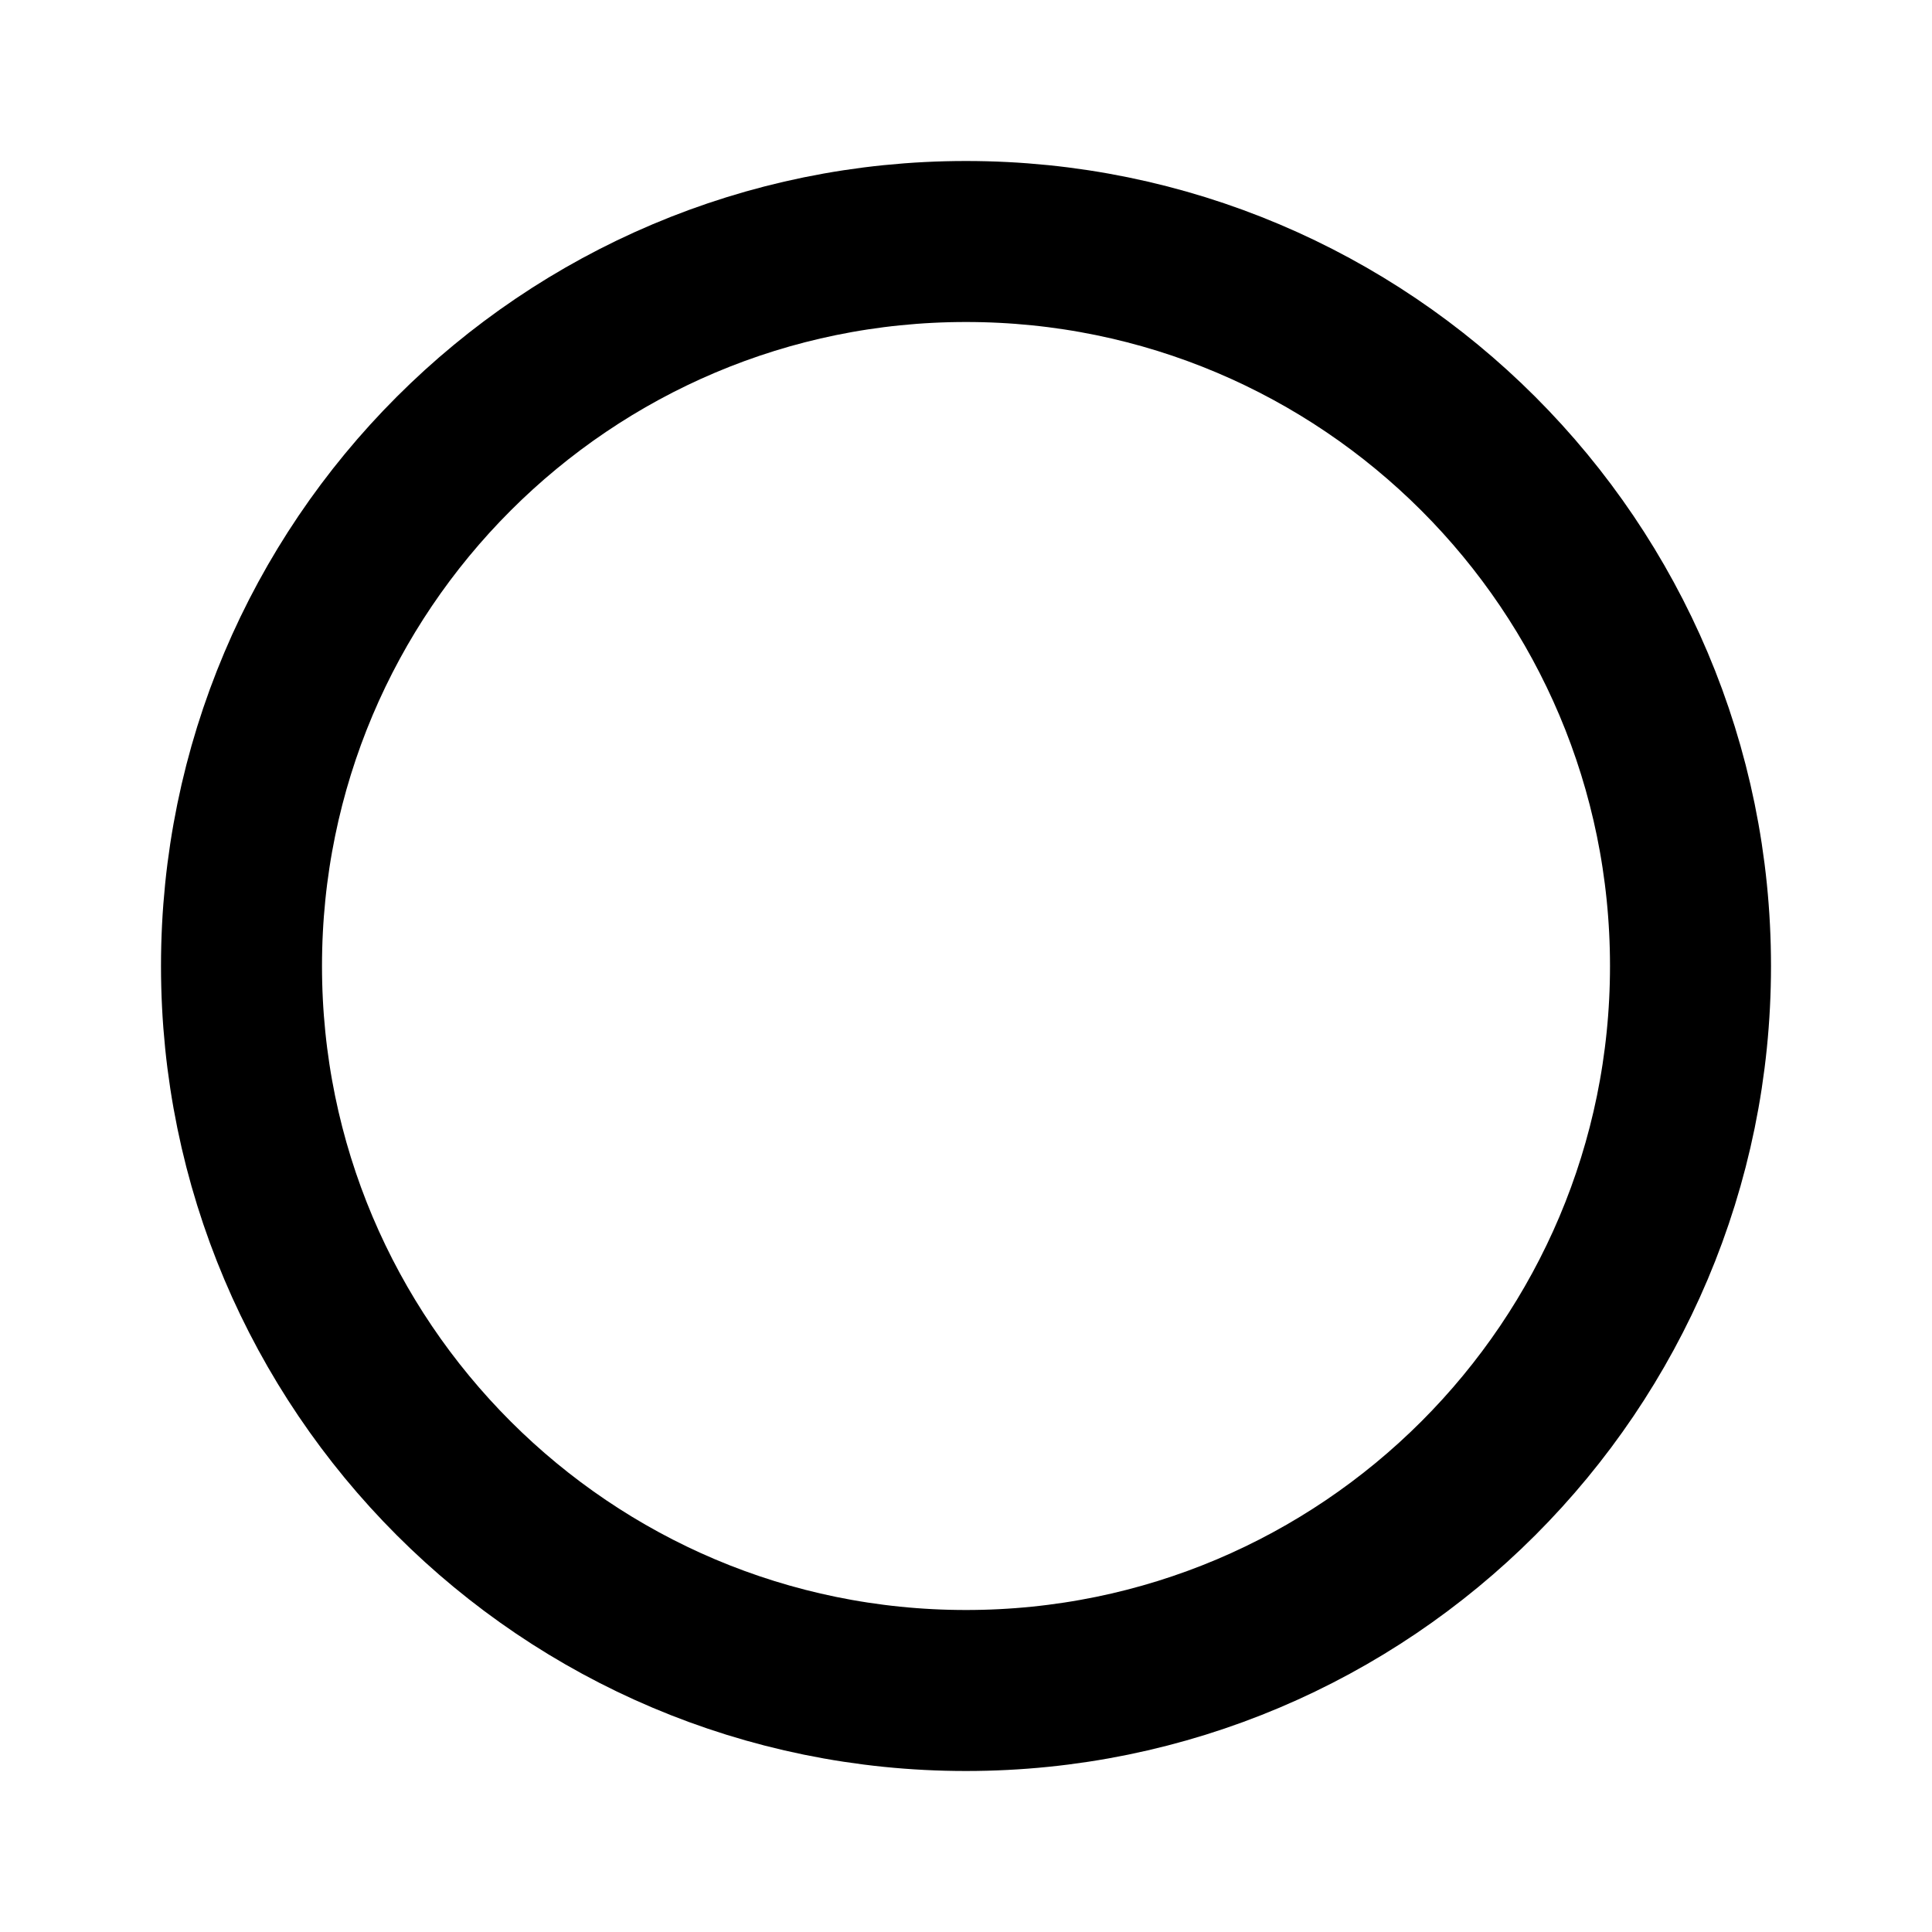
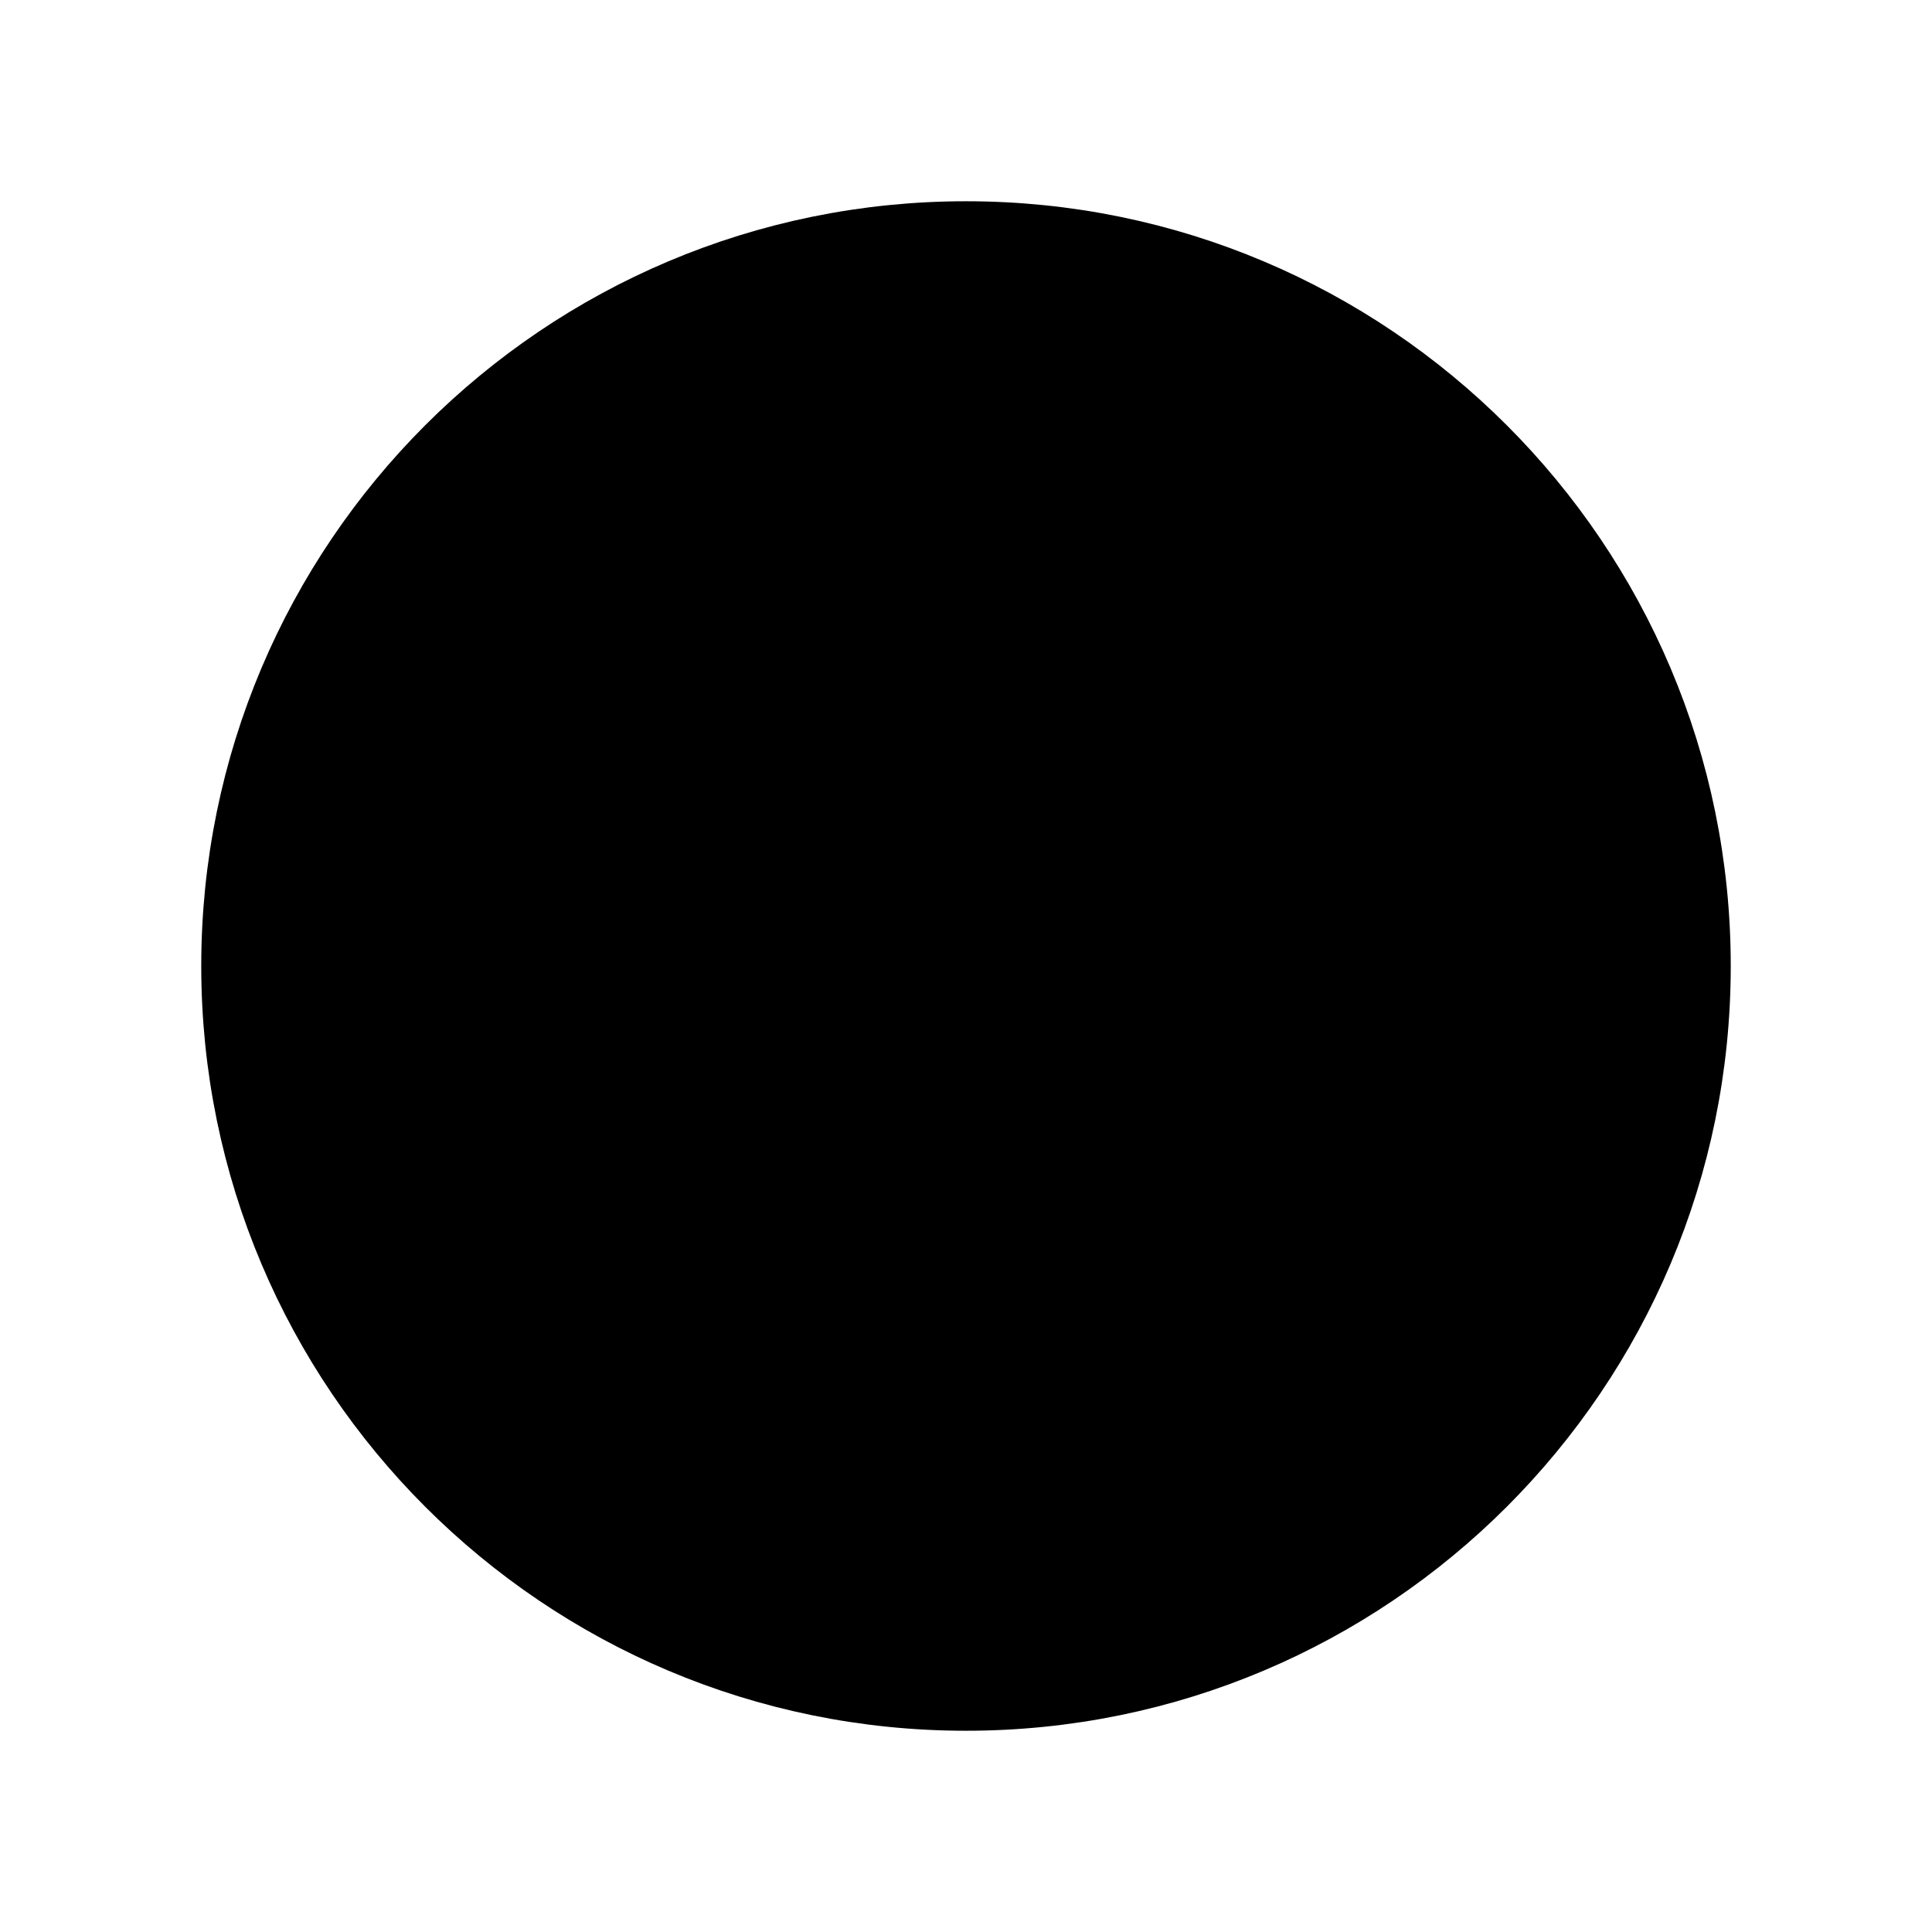
- <svg xmlns="http://www.w3.org/2000/svg" width="800px" height="800px" viewBox="0 0 24 24" fill="none">
-   <path d="M21 12C21 16.971 16.971 21 12 21C7.029 21 3 16.971 3 12C3 7.029 7.029 3 12 3C16.971 3 21 7.029 21 12Z" stroke="#000000" stroke-width="2" stroke-linecap="round" stroke-linejoin="round" />
+ <svg xmlns="http://www.w3.org/2000/svg" viewBox="0 0 24 24">
+   <path d="M21 12C21 16.971 16.971 21 12 21C7.029 21 3 16.971 3 12C3 7.029 7.029 3 12 3C16.971 3 21 7.029 21 12Z" stroke="#000000" />
</svg>
